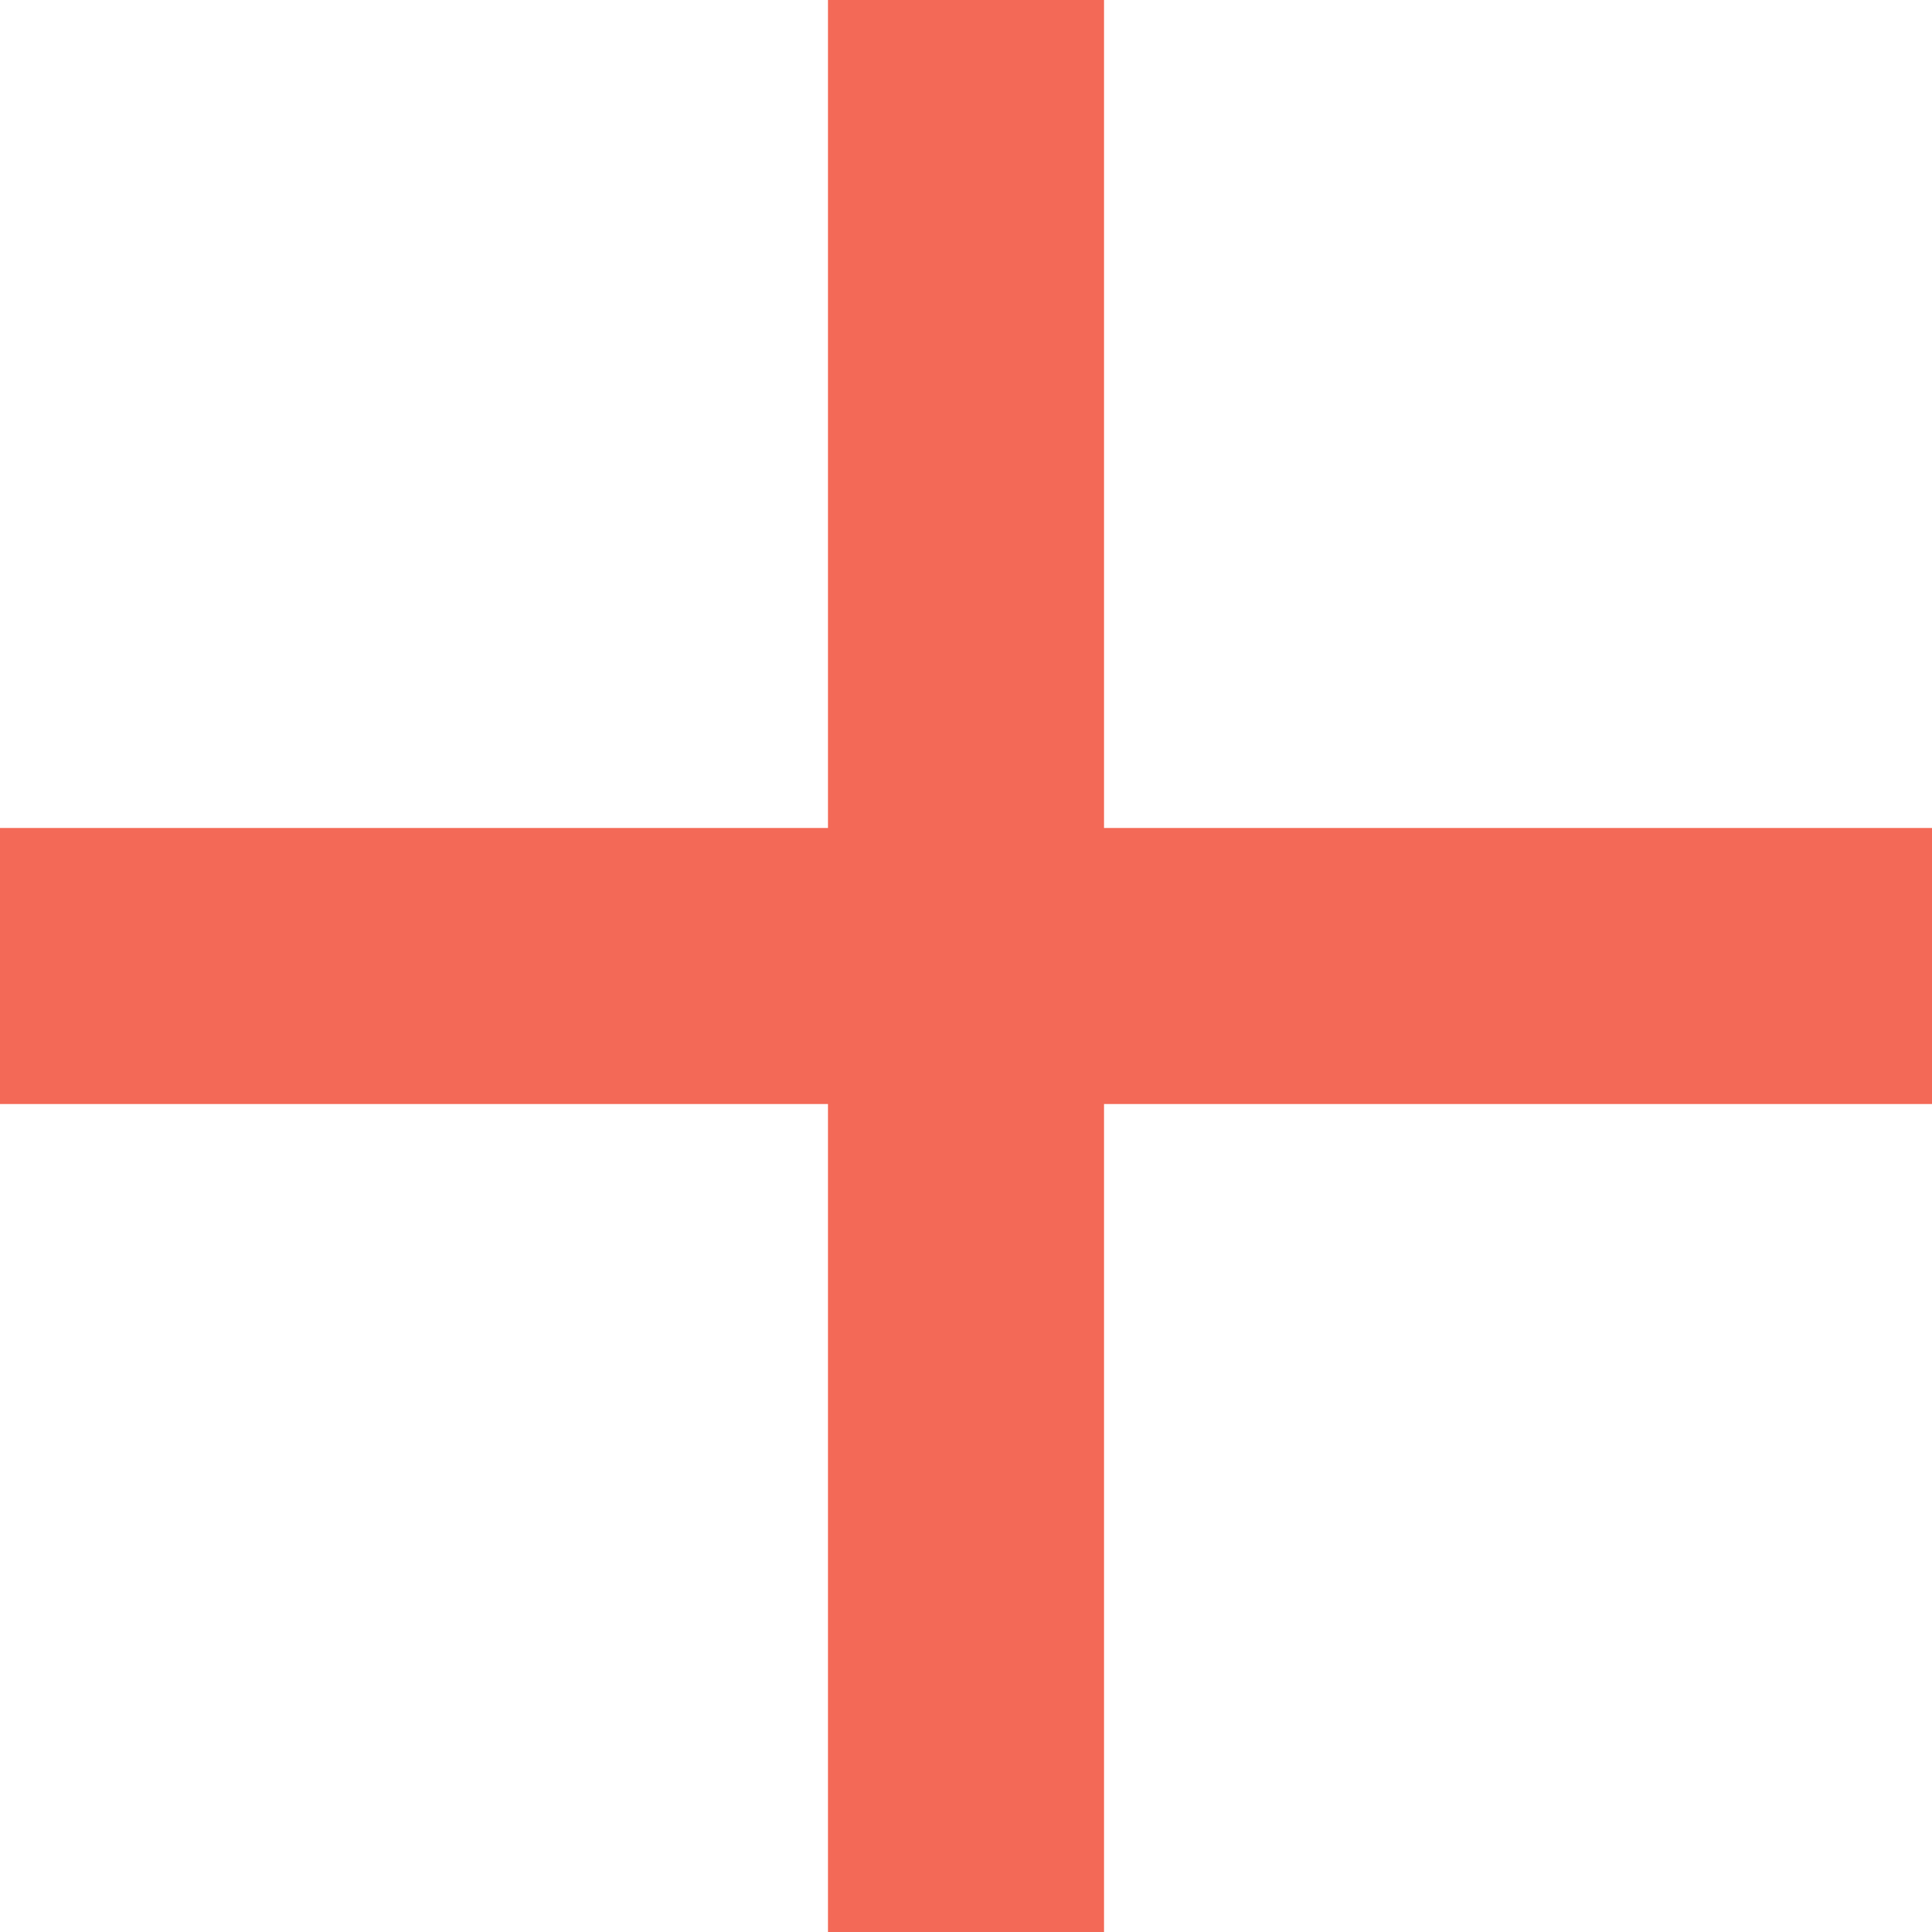
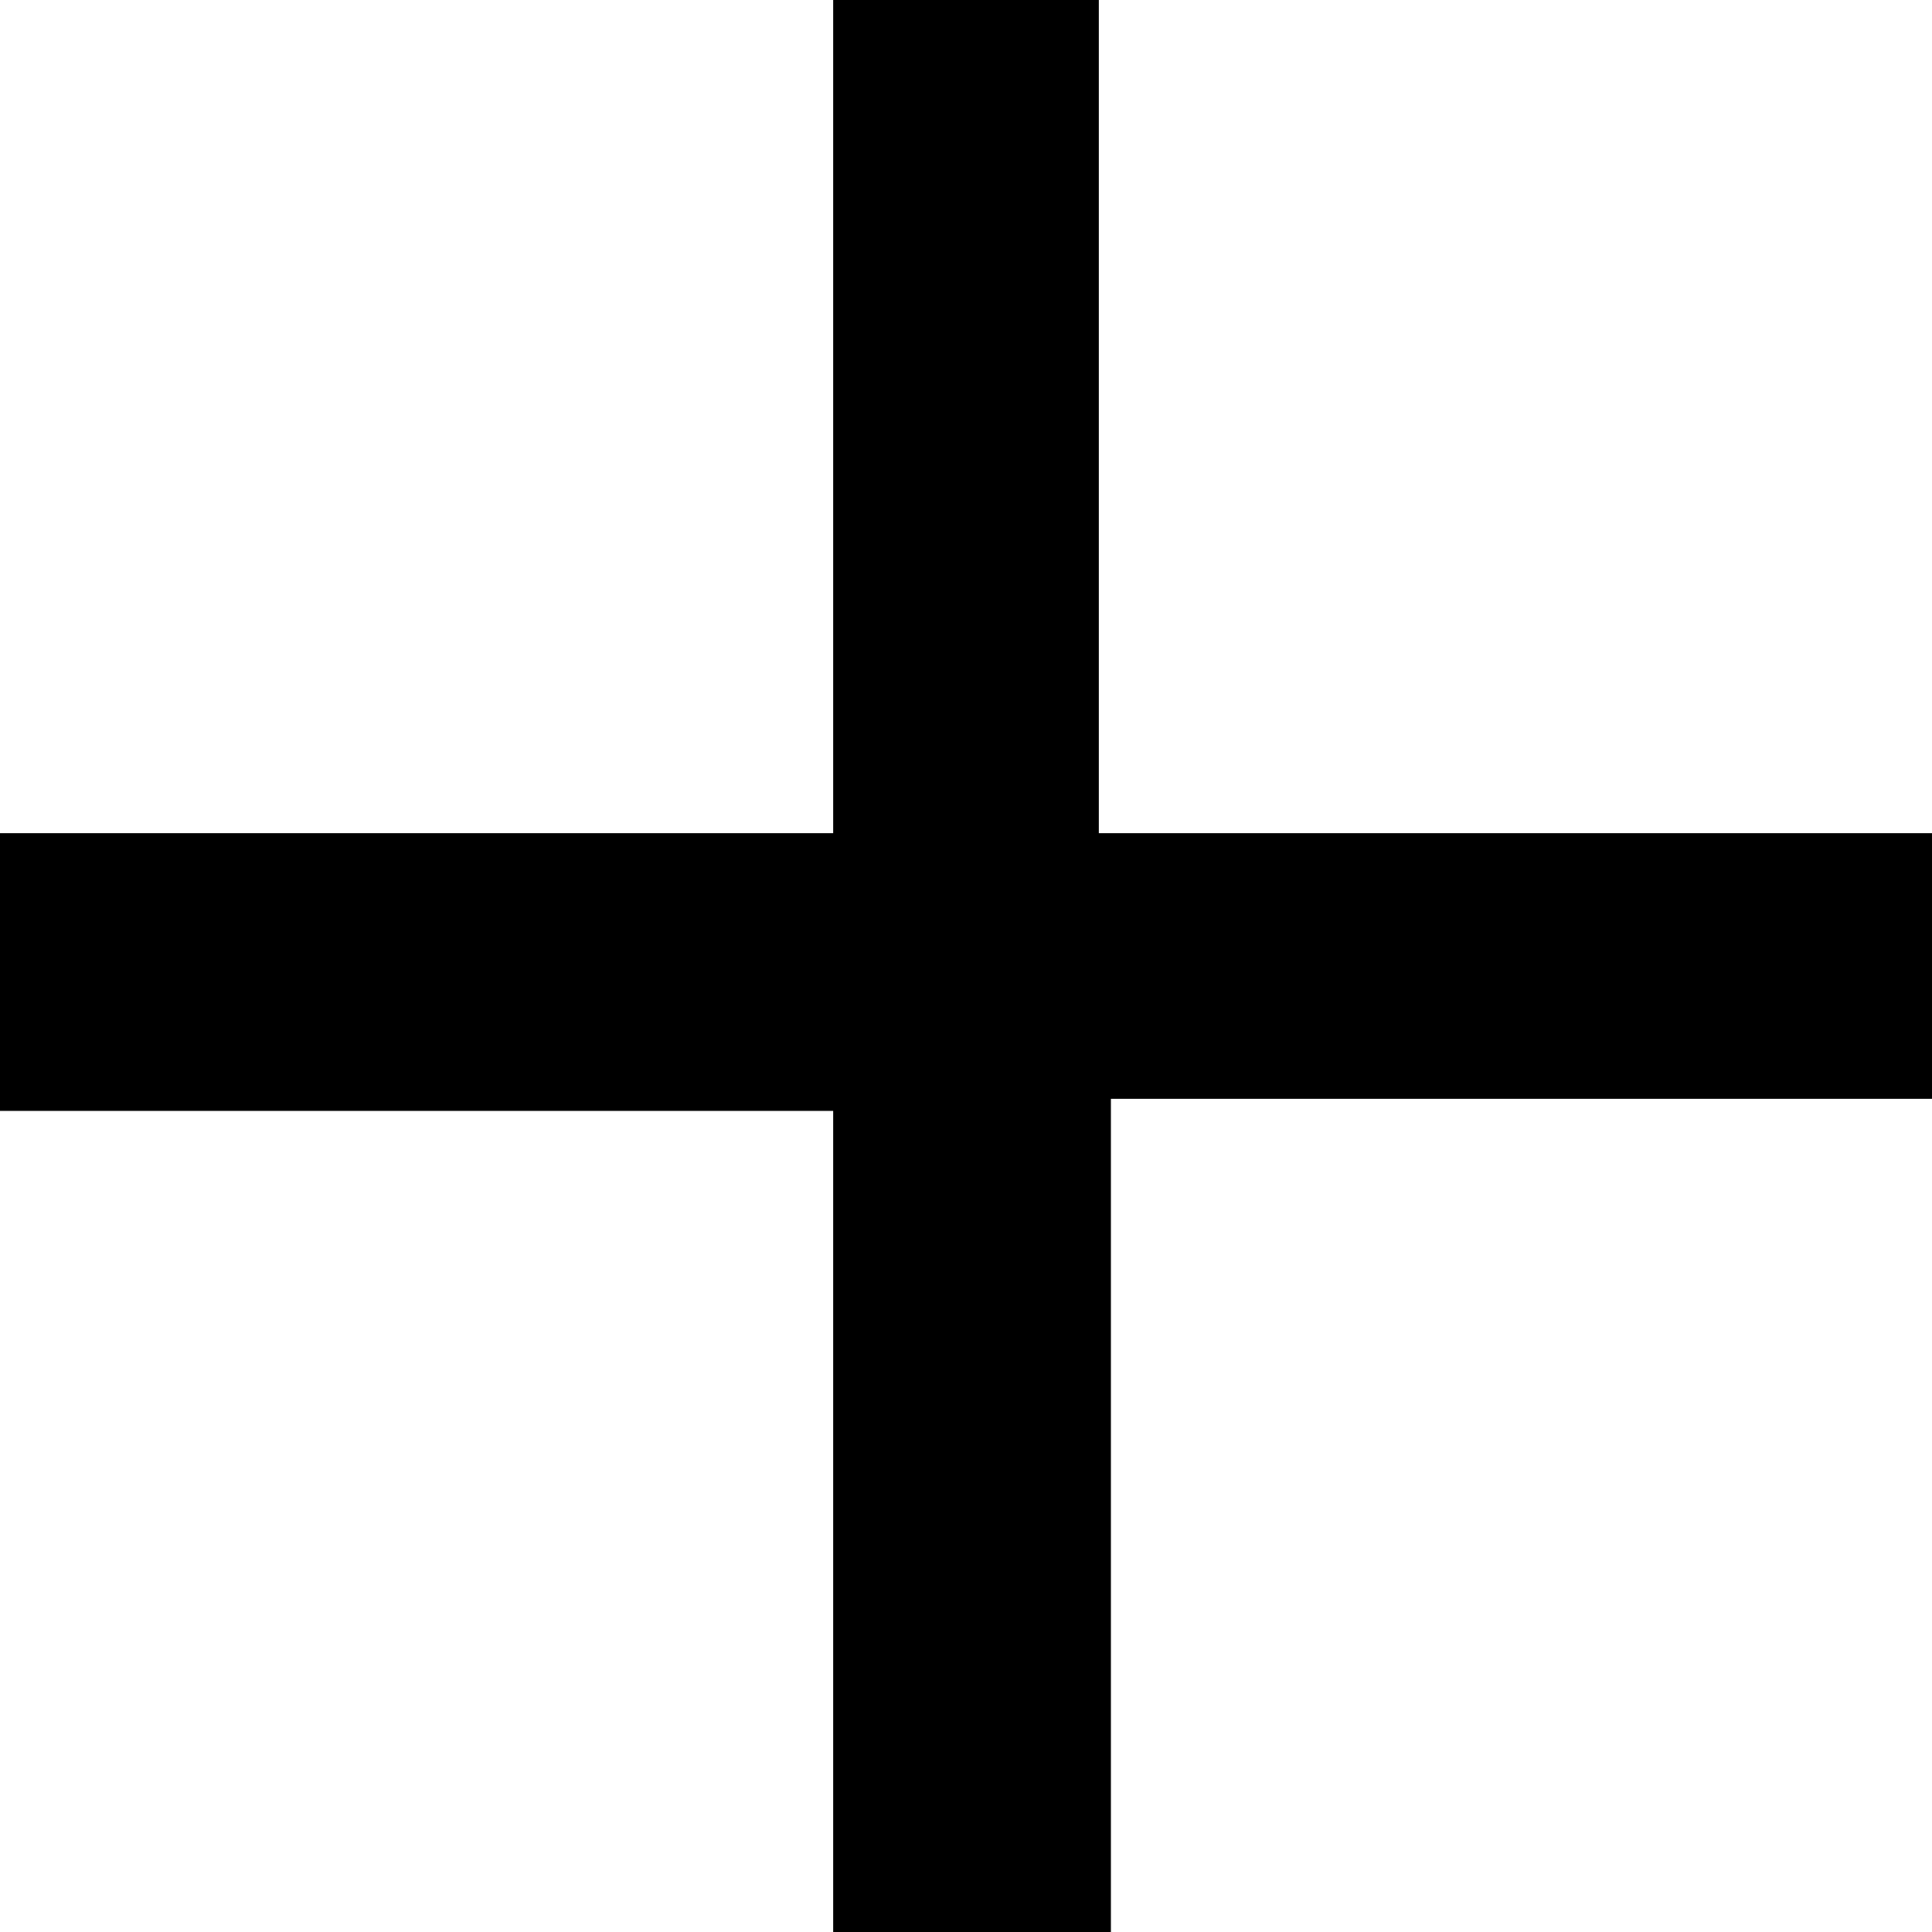
- <svg xmlns="http://www.w3.org/2000/svg" width="16" height="16" viewBox="0 0 16 16" fill="none">
-   <path fill-rule="evenodd" clip-rule="evenodd" d="M6.857 0L6.857 6.857L0 6.857L0 9.143L6.857 9.143L6.857 16H9.143V9.143H16V6.857L9.143 6.857L9.143 0L6.857 0Z" fill="#F36957" />
+ <svg xmlns="http://www.w3.org/2000/svg" version="1.1" id="Capa_1" x="0px" y="0px" viewBox="0 0 16 16" style="enable-background:new 0 0 16 16;" xml:space="preserve">
+   <path d="M6.9,0v6.9H0v2.3h6.9V16h2.3V9.1H16V6.9H9.1V0H6.9z" />
</svg>
